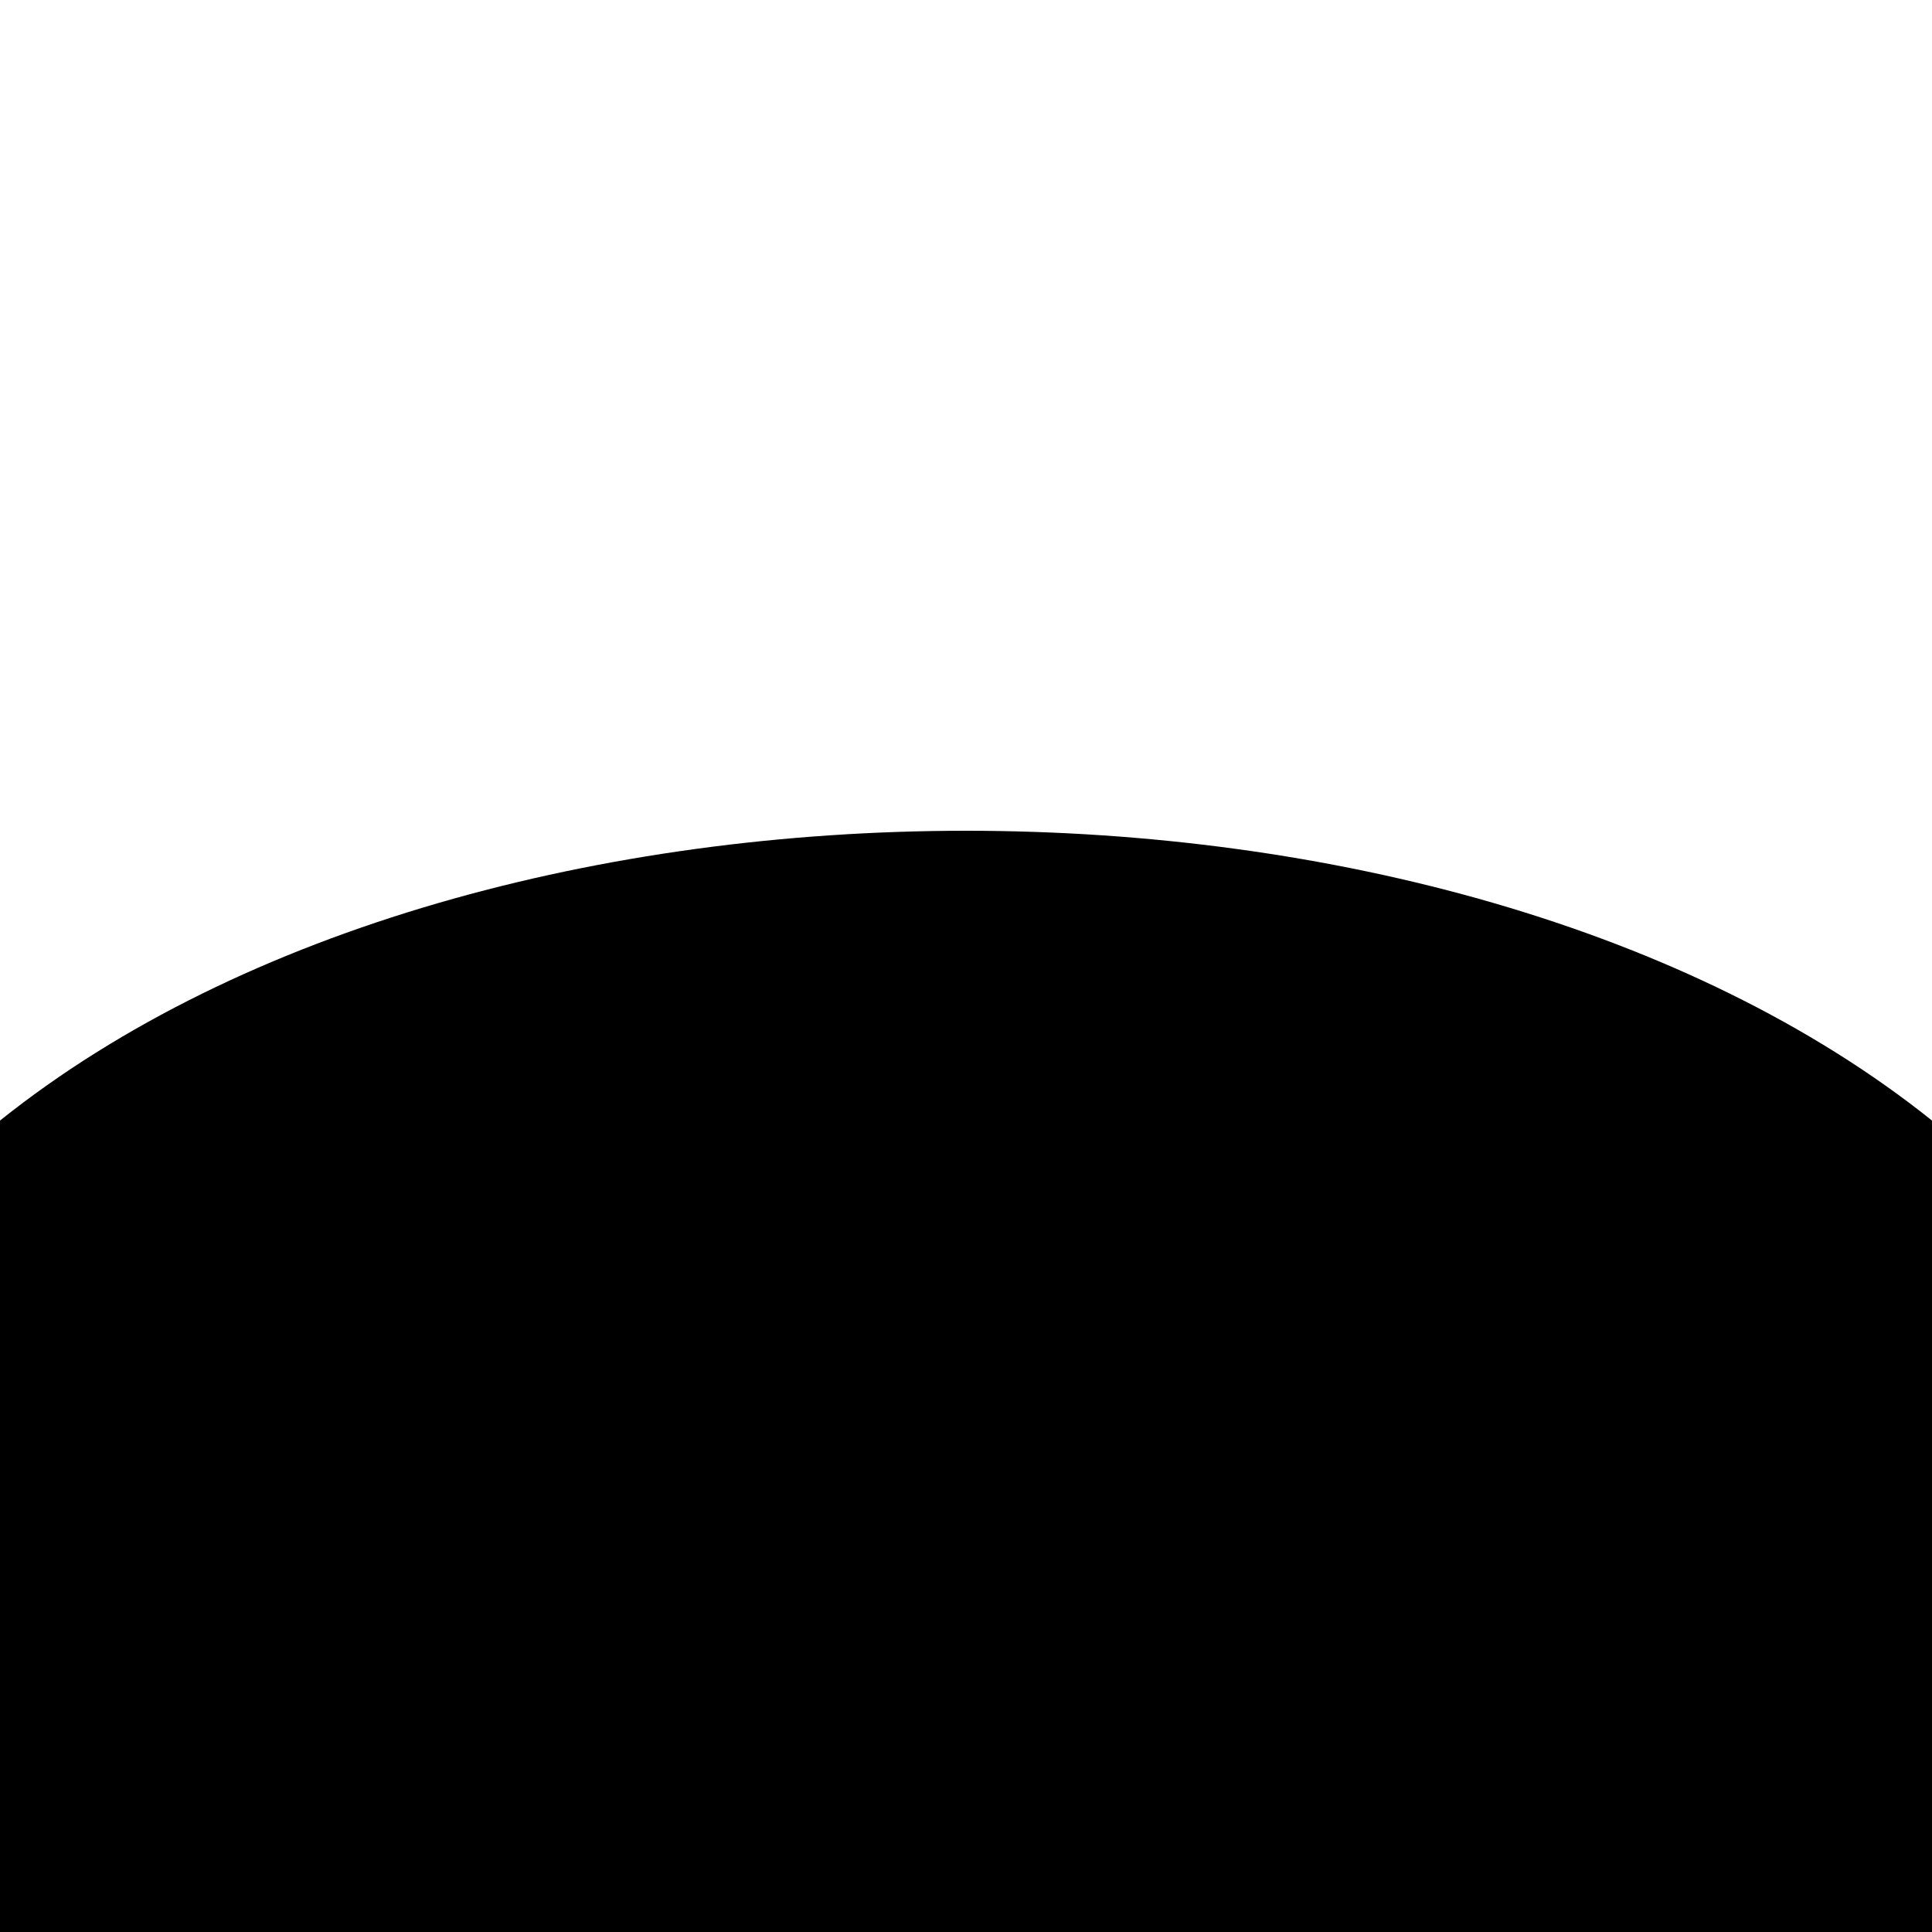
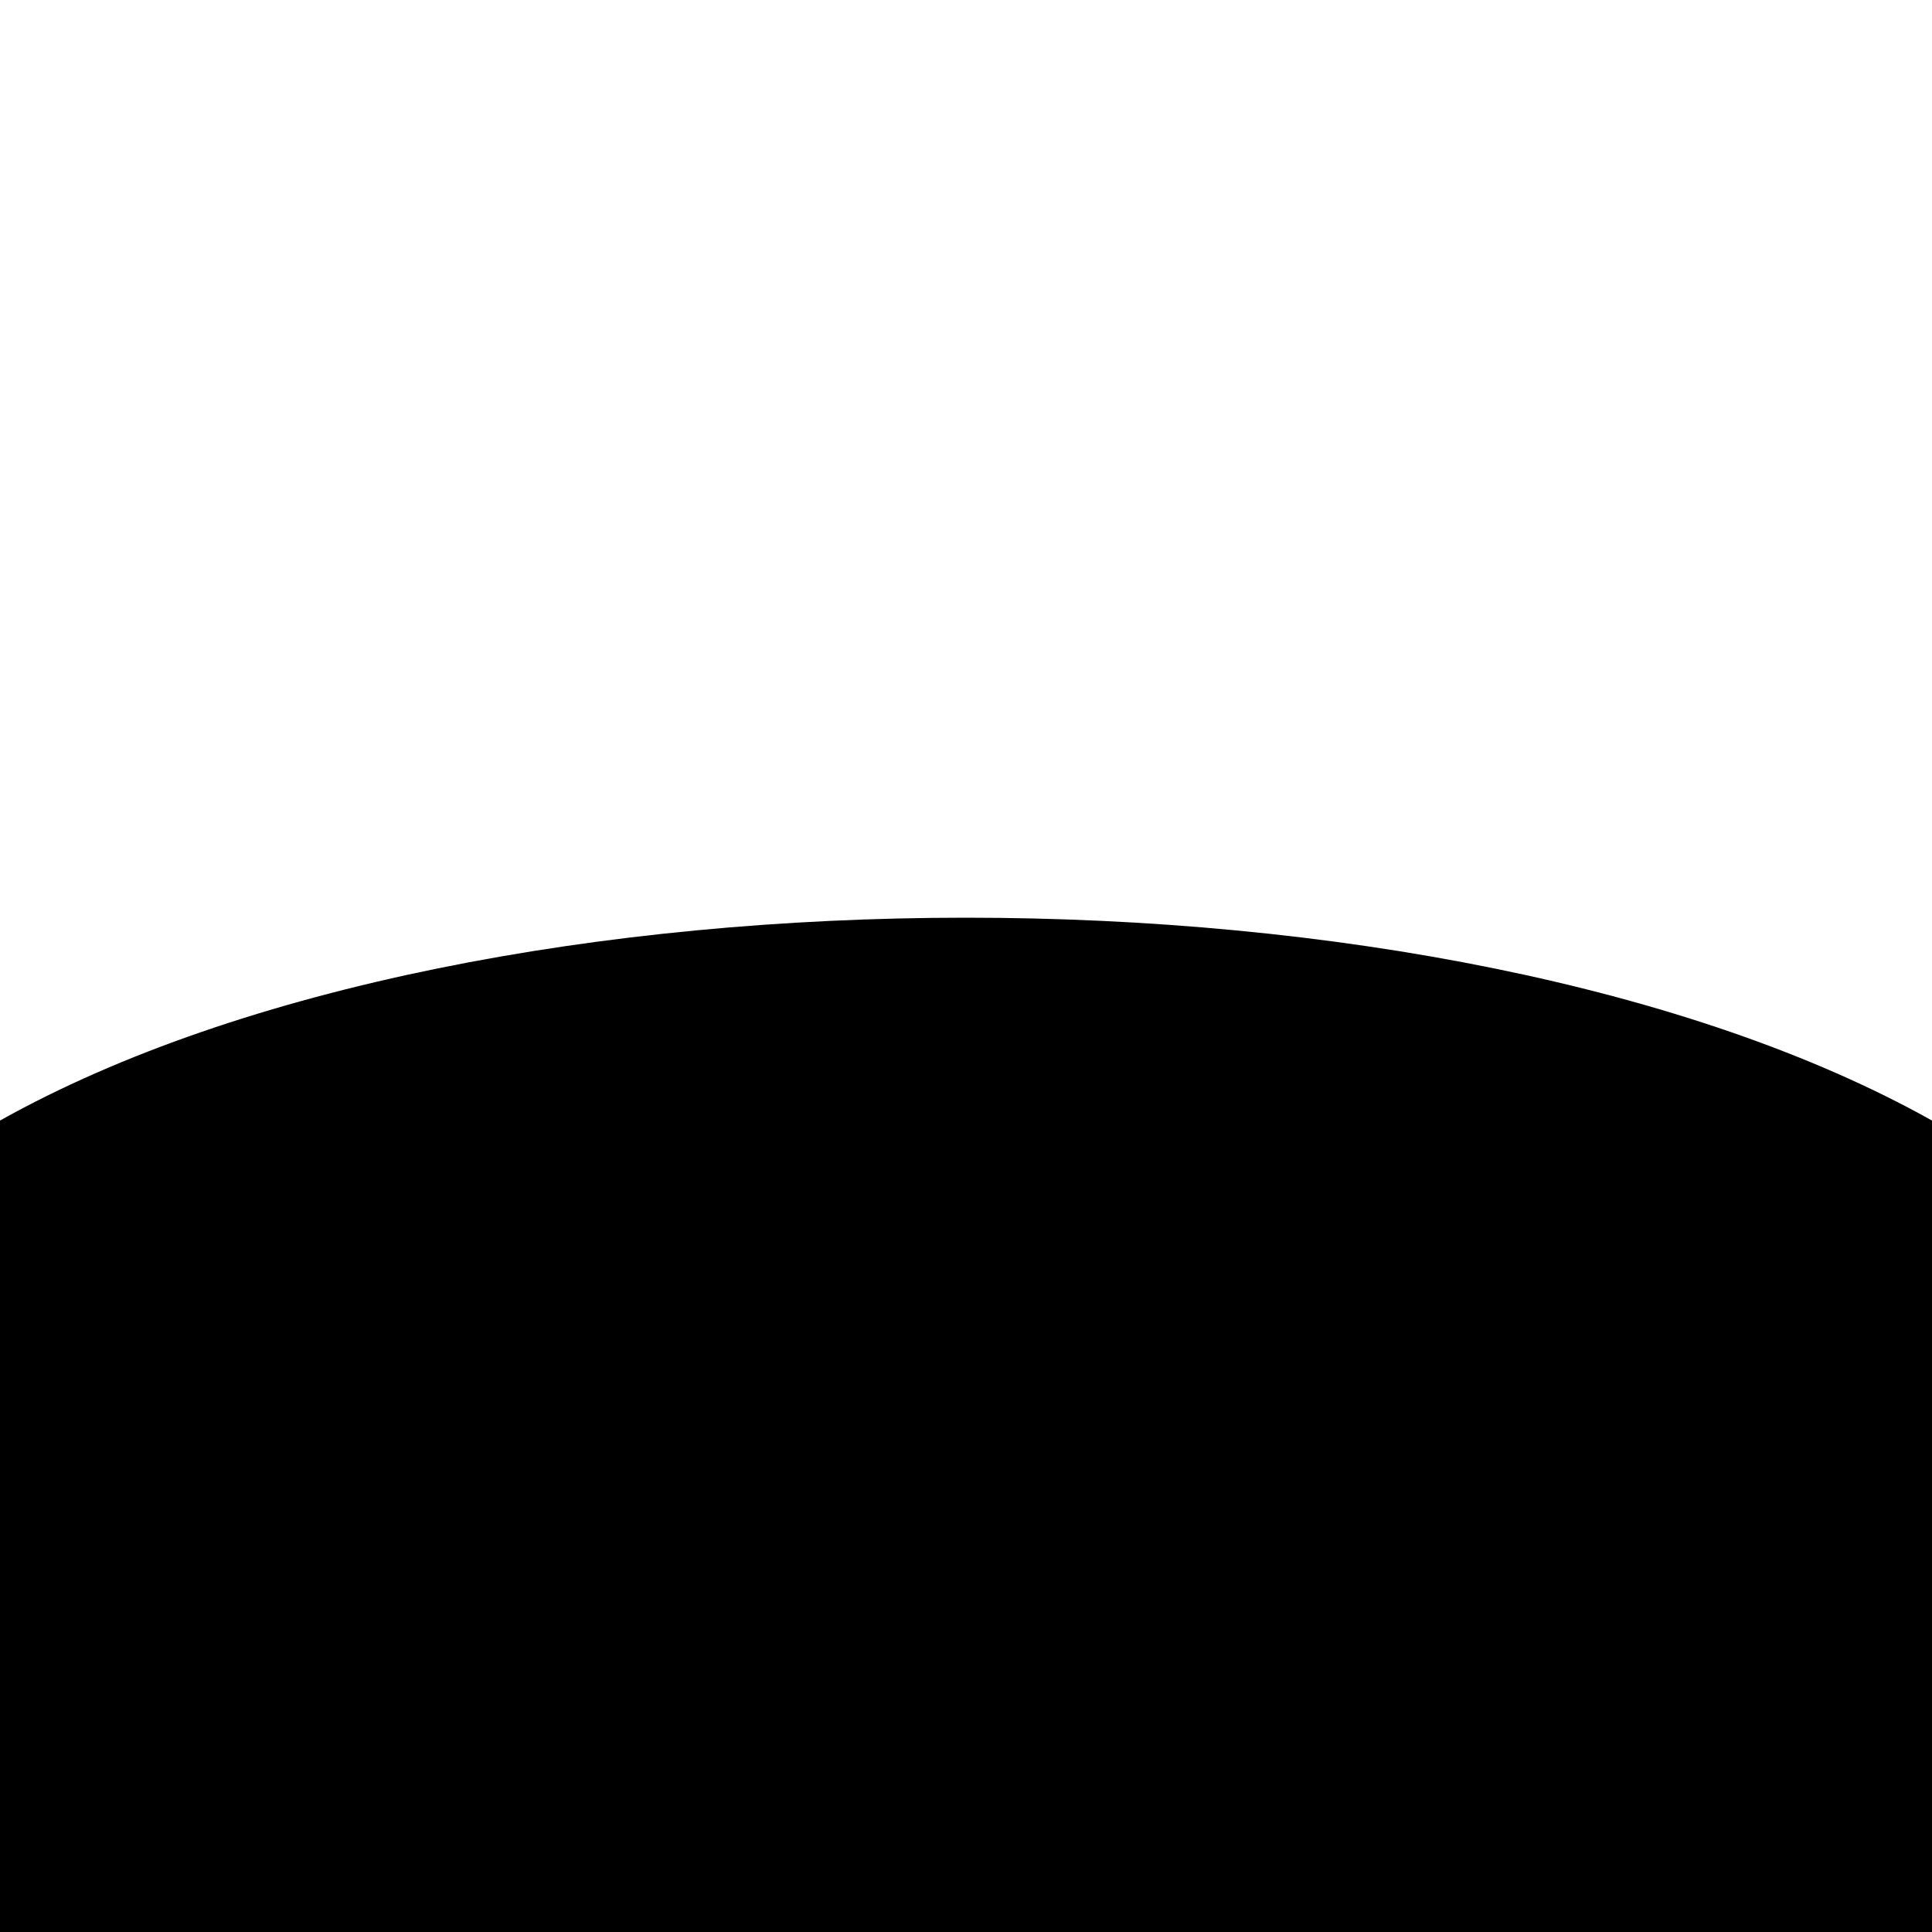
<svg xmlns="http://www.w3.org/2000/svg" viewBox="0 0 100 100" preserveAspectRatio="none">
  <rect width="100" height="100" fill="#000" />
-   <path d="M 0 0        H 100        V 58        C 75 38, 25 38, 0 58        Z" fill="#fff" />
+   <path d="M 0 0        H 100        V 58        C 75 44, 25 44, 0 58        Z" fill="#fff" />
</svg>
